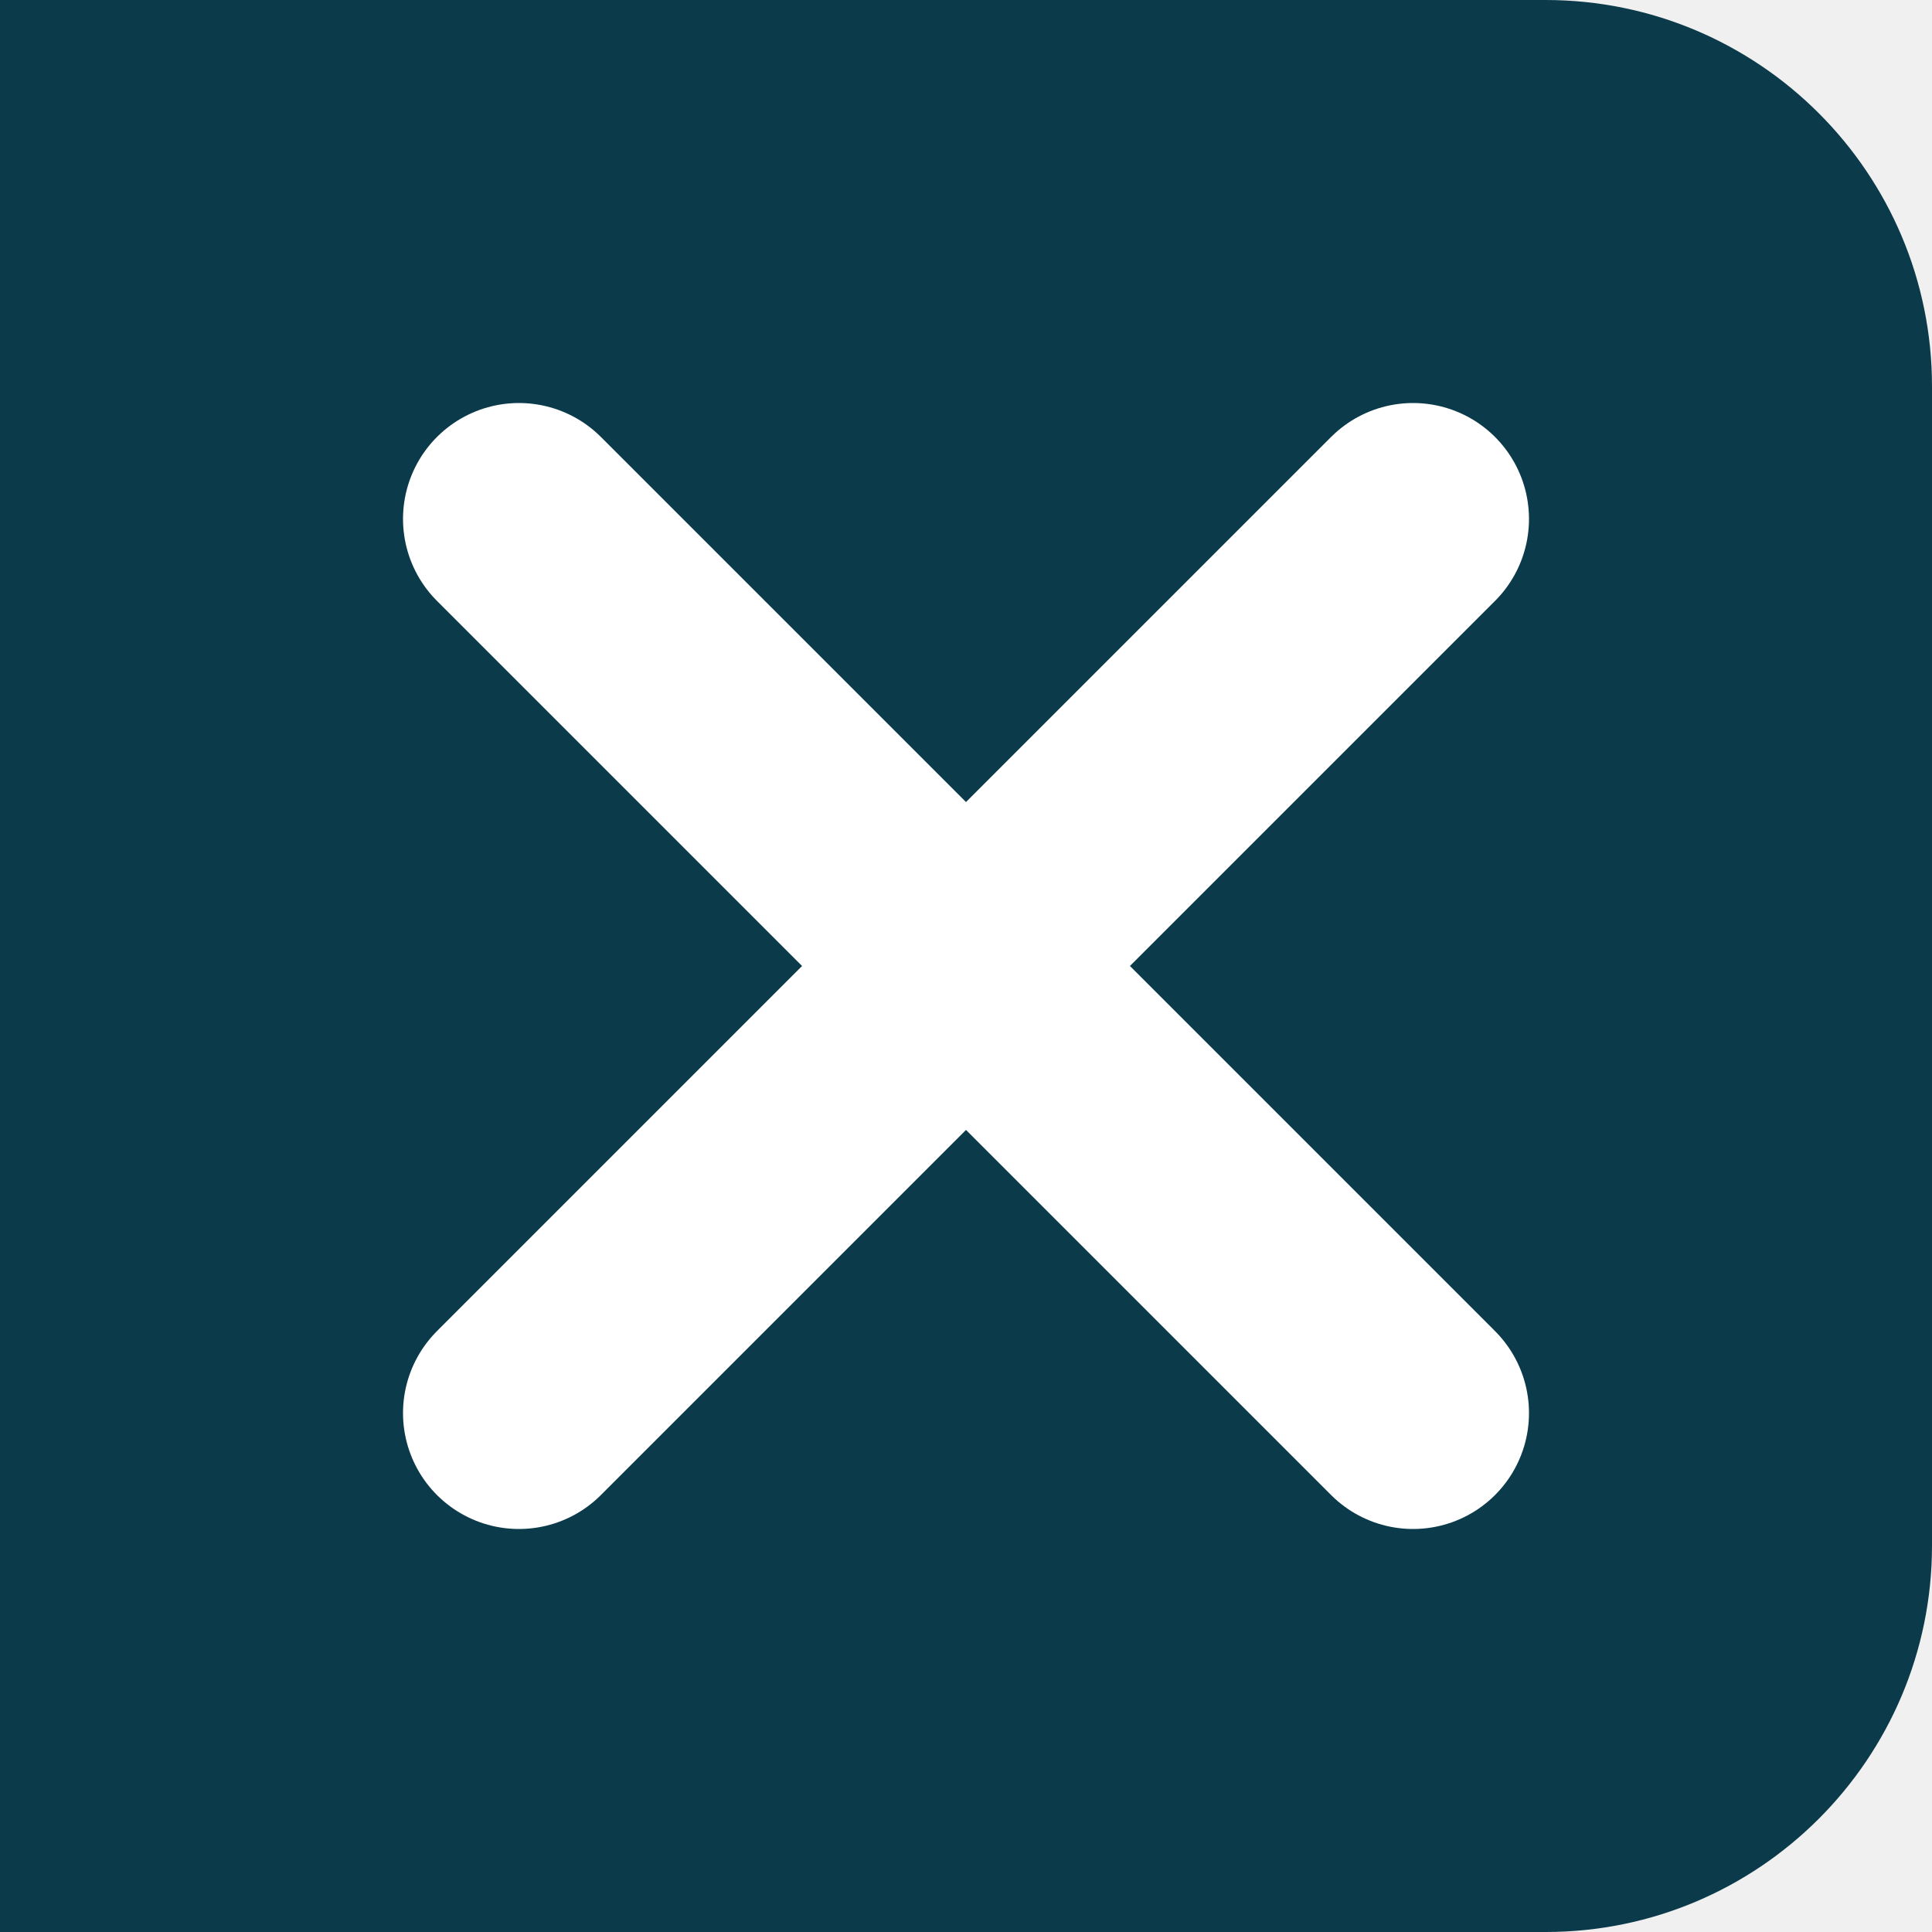
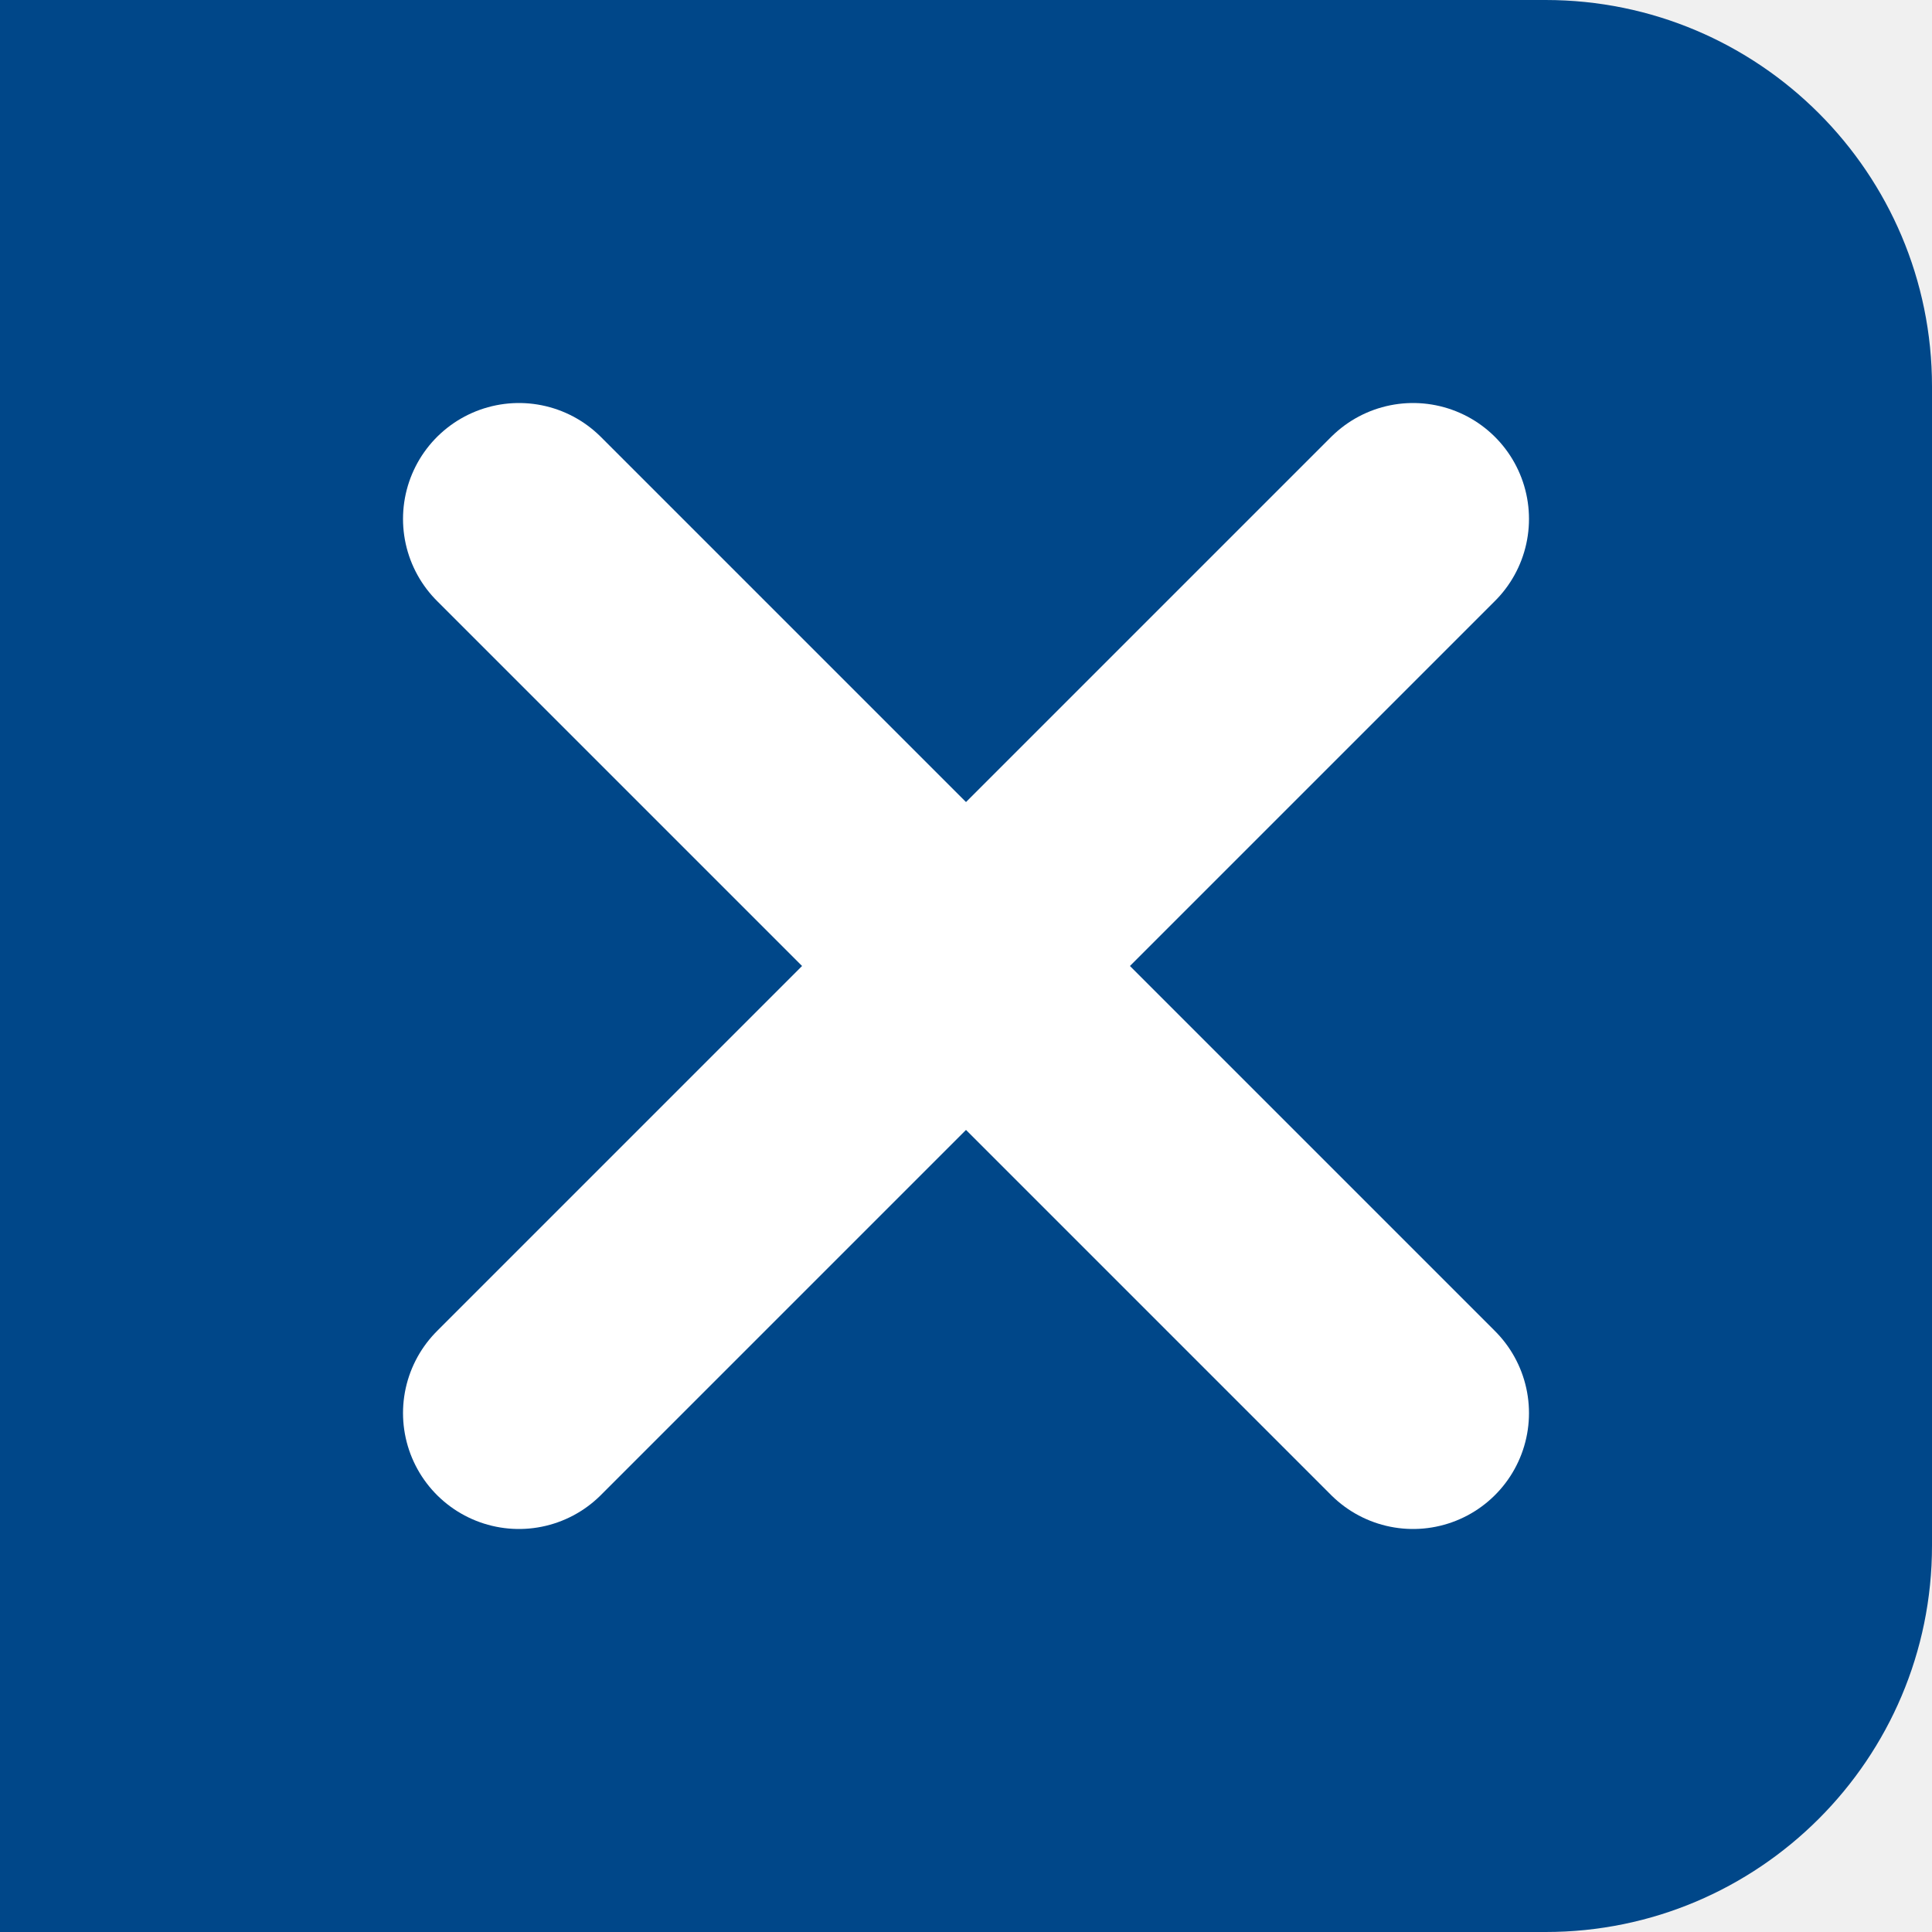
<svg xmlns="http://www.w3.org/2000/svg" id="Camada_2" data-name="Camada 2" viewBox="0 0 50 50">
  <defs>
    <style>
-       .cls-1, .cls-2 {
-         fill: #0b3b4b;
+       .cls-1 {
+         fill: #004789; /* Alterando a cor do preenchimento */
      }

      .cls-2 {
        stroke: #fff;
        stroke-linecap: round;
        stroke-miterlimit: 4;
        stroke-width: 6px;
      }
    </style>
  </defs>
  <g id="Camada_1-2" data-name="Camada 1">
    <g id="Grupo_421" data-name="Grupo 421">
      <path id="Retângulo_269" data-name="Retângulo 269" class="cls-1" d="m0,0h40c5.52,0,10,4.48,10,10v30c0,5.52-4.48,10-10,10H0V0h0Z" />
      <path id="Caminho_417" data-name="Caminho 417" class="cls-2" d="m13.43,36.57l23.14-23.14" />
      <path id="Caminho_418" data-name="Caminho 418" class="cls-2" d="m36.57,36.57L13.43,13.43" />
    </g>
  </g>
</svg>
